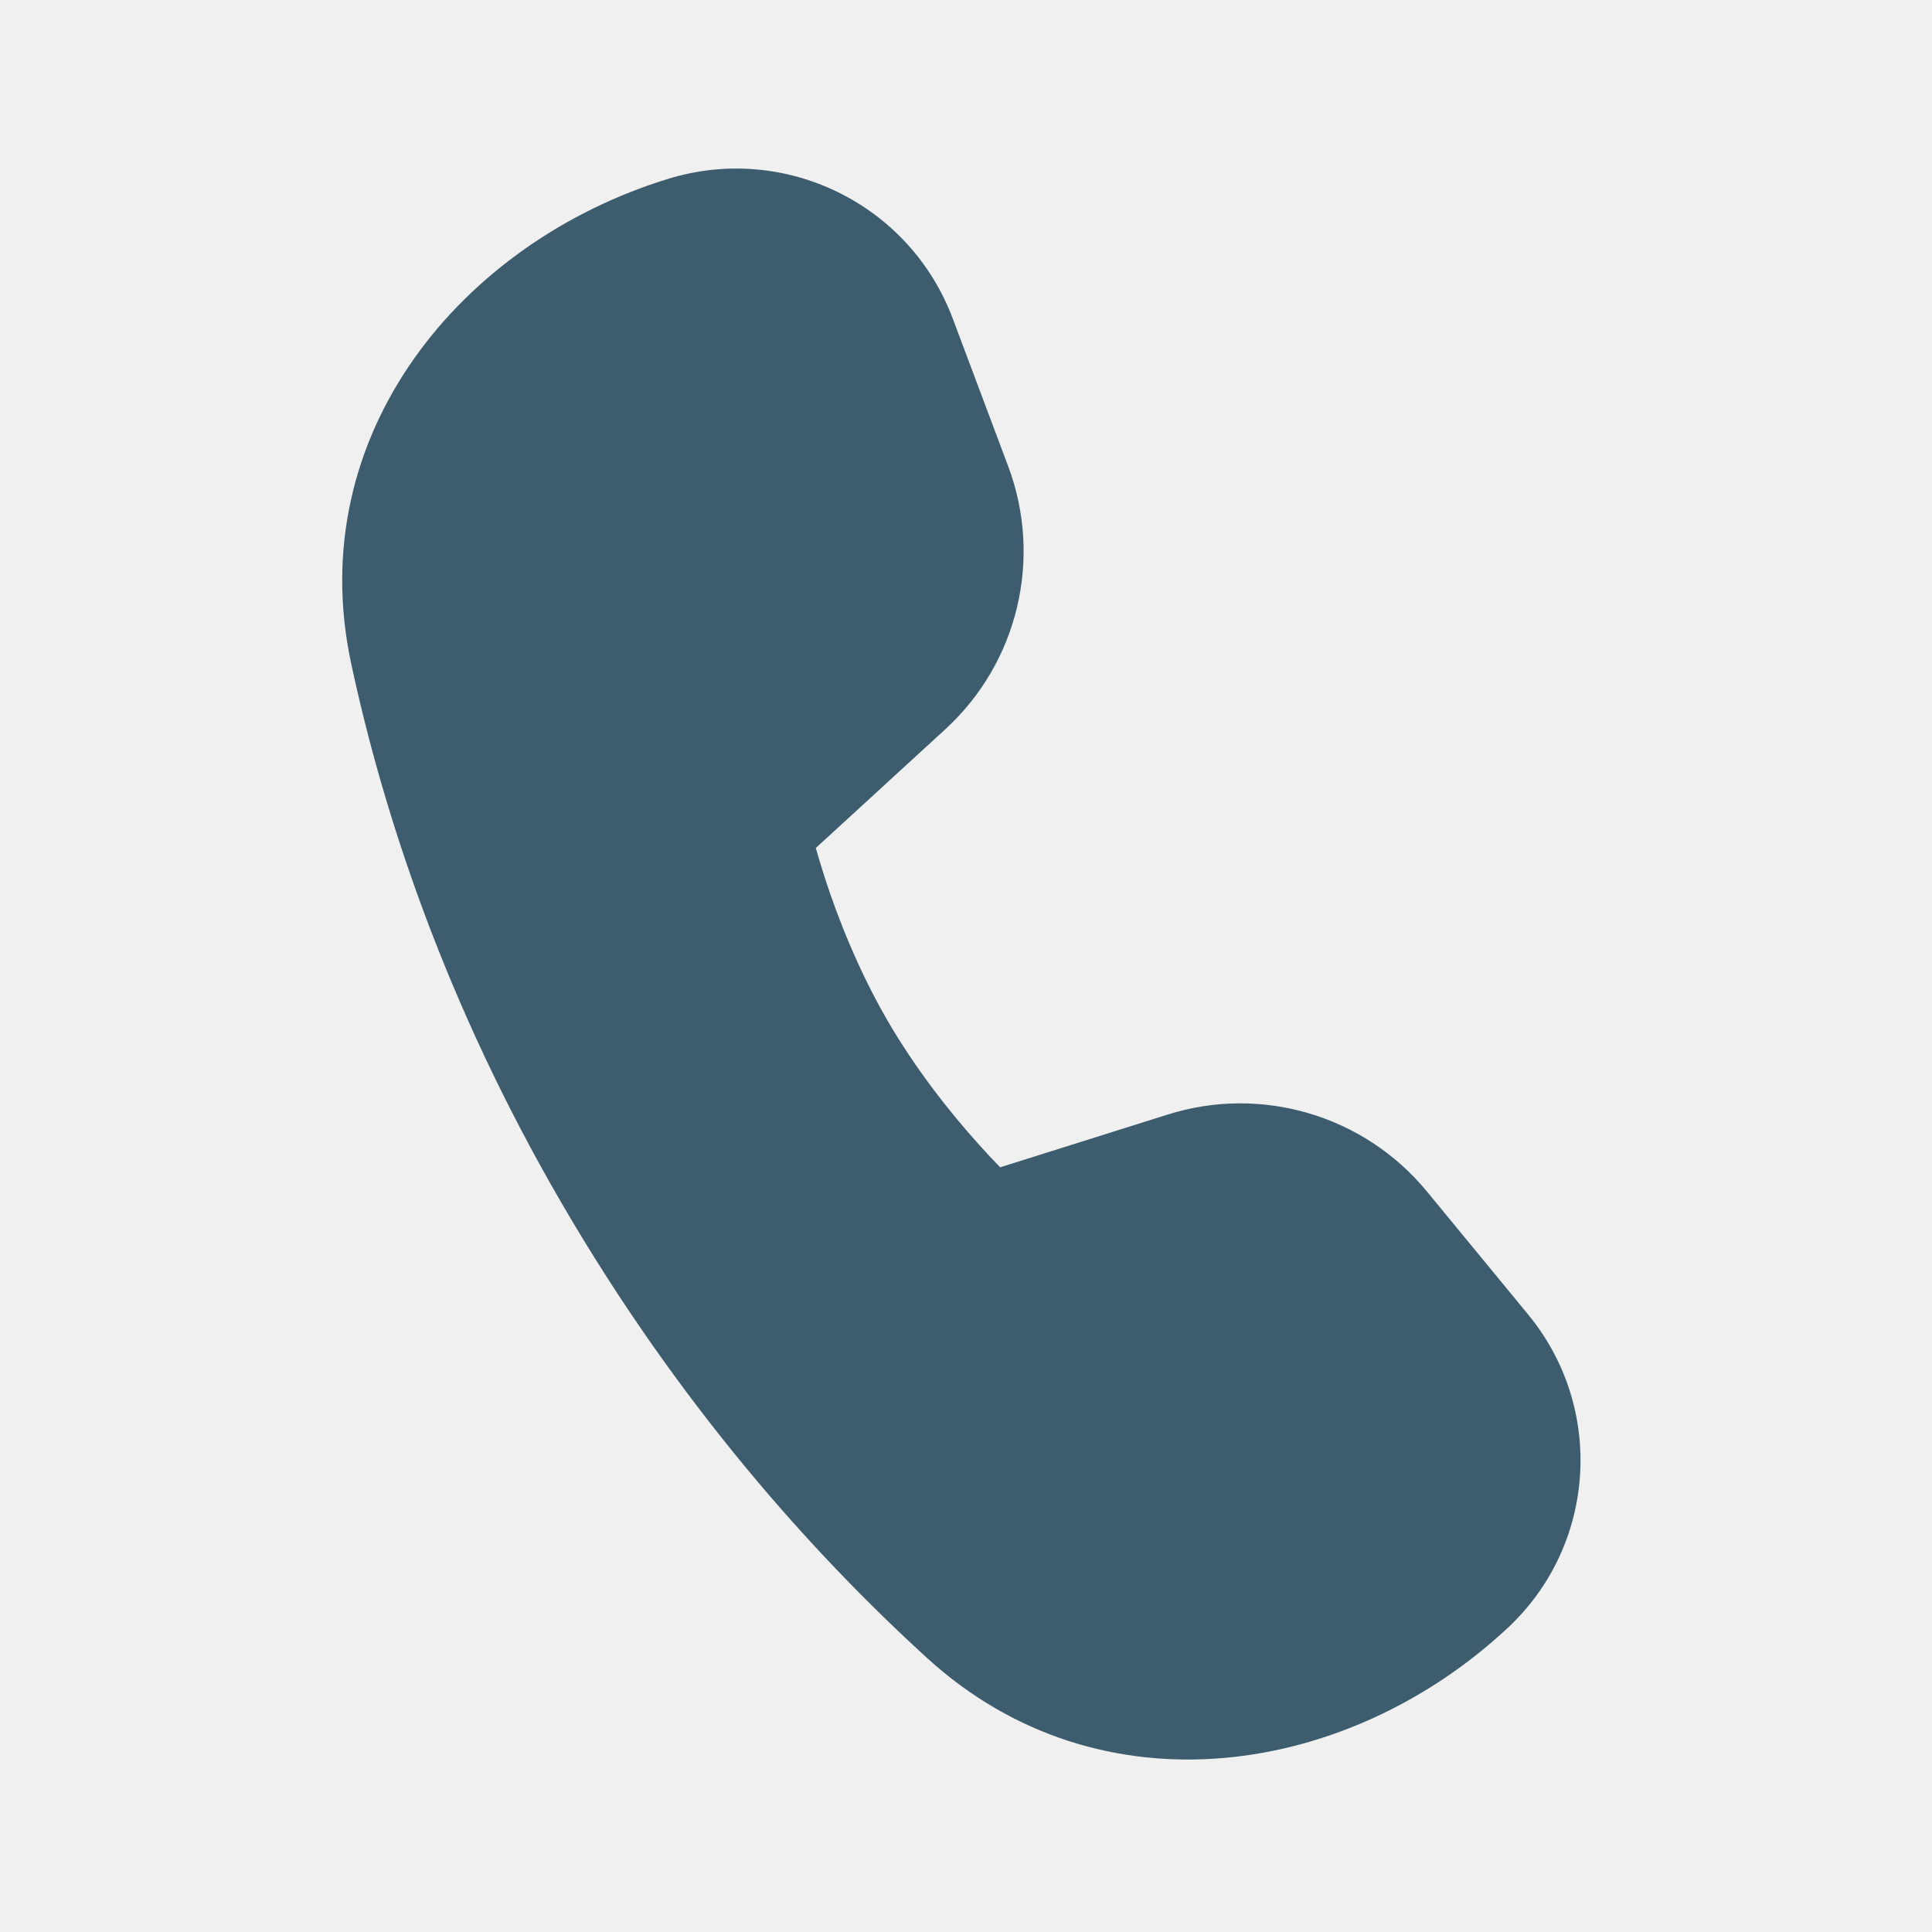
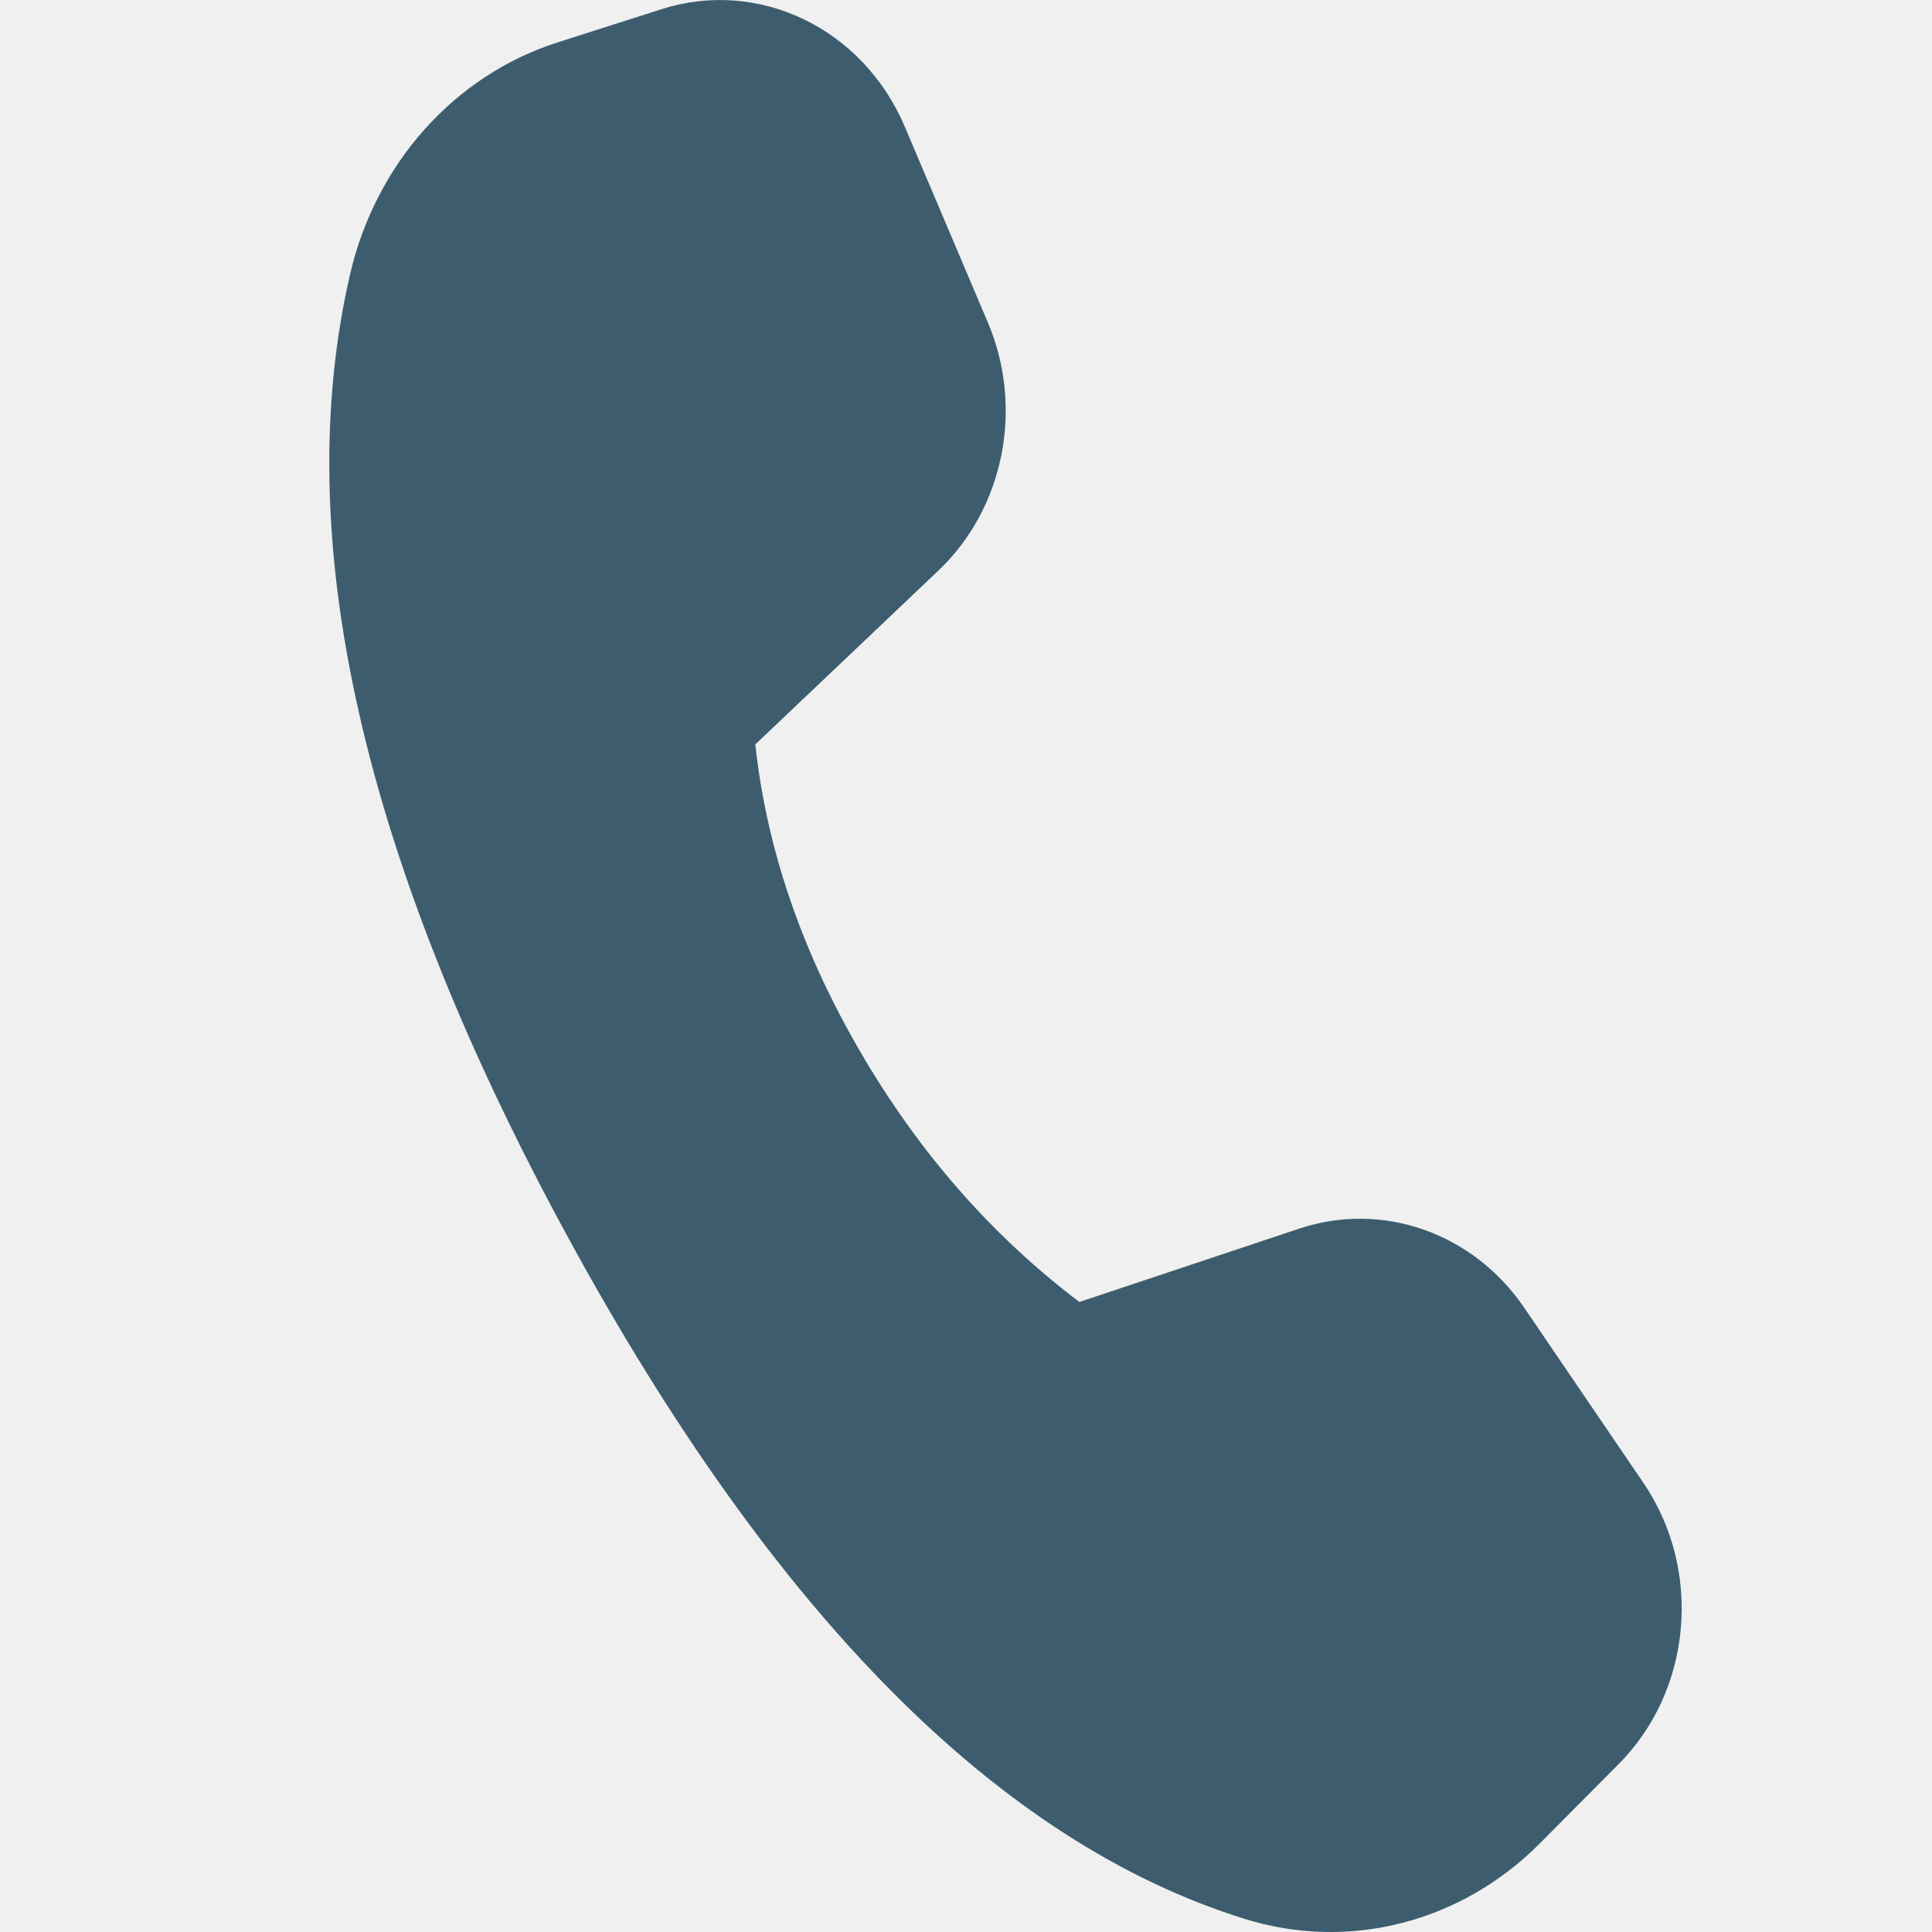
- <svg xmlns="http://www.w3.org/2000/svg" width="16" height="16" viewBox="0 0 16 16" fill="none">
-   <path d="M6.756 7.023L7.829 6.039C8.43 5.488 8.636 4.627 8.35 3.863L7.891 2.64C7.536 1.692 6.505 1.184 5.537 1.48C3.821 2.005 2.502 3.599 2.908 5.494C3.175 6.74 3.685 8.304 4.654 9.969C5.624 11.636 6.732 12.869 7.681 13.734C9.116 15.04 11.166 14.713 12.485 13.483C13.219 12.799 13.294 11.662 12.656 10.887L11.816 9.866C11.297 9.237 10.449 8.985 9.671 9.23L8.283 9.667C8.229 9.612 8.167 9.546 8.1 9.471C7.872 9.217 7.586 8.86 7.346 8.445C7.106 8.029 6.94 7.604 6.834 7.279C6.803 7.183 6.777 7.096 6.756 7.023Z" fill="#3D5D6F" />
+ <svg xmlns="http://www.w3.org/2000/svg" width="20" height="20" viewBox="0 0 20 20" fill="none">
+   <g clip-path="url(#clip0_751_61737)">
+     <path d="M5.772 0.439L6.848 0.095C7.857 -0.227 8.935 0.294 9.367 1.313L10.227 3.34C10.601 4.223 10.394 5.262 9.713 5.908L7.819 7.706C7.935 8.782 8.297 9.841 8.903 10.883C9.509 11.926 10.266 12.791 11.174 13.478L13.449 12.719C14.312 12.431 15.251 12.762 15.78 13.539L17.012 15.35C17.627 16.253 17.517 17.5 16.753 18.265L15.936 19.087C15.122 19.904 13.959 20.2 12.884 19.864C10.345 19.073 8.011 16.721 5.881 12.811C3.748 8.895 2.995 5.572 3.623 2.843C3.887 1.695 4.704 0.78 5.772 0.439Z" fill="#3D5D6F" />
+   </g>
+   <defs>
+     <clipPath id="clip0_751_61737">
+       <rect width="20" height="20" fill="white" />
+     </clipPath>
+   </defs>
</svg>
